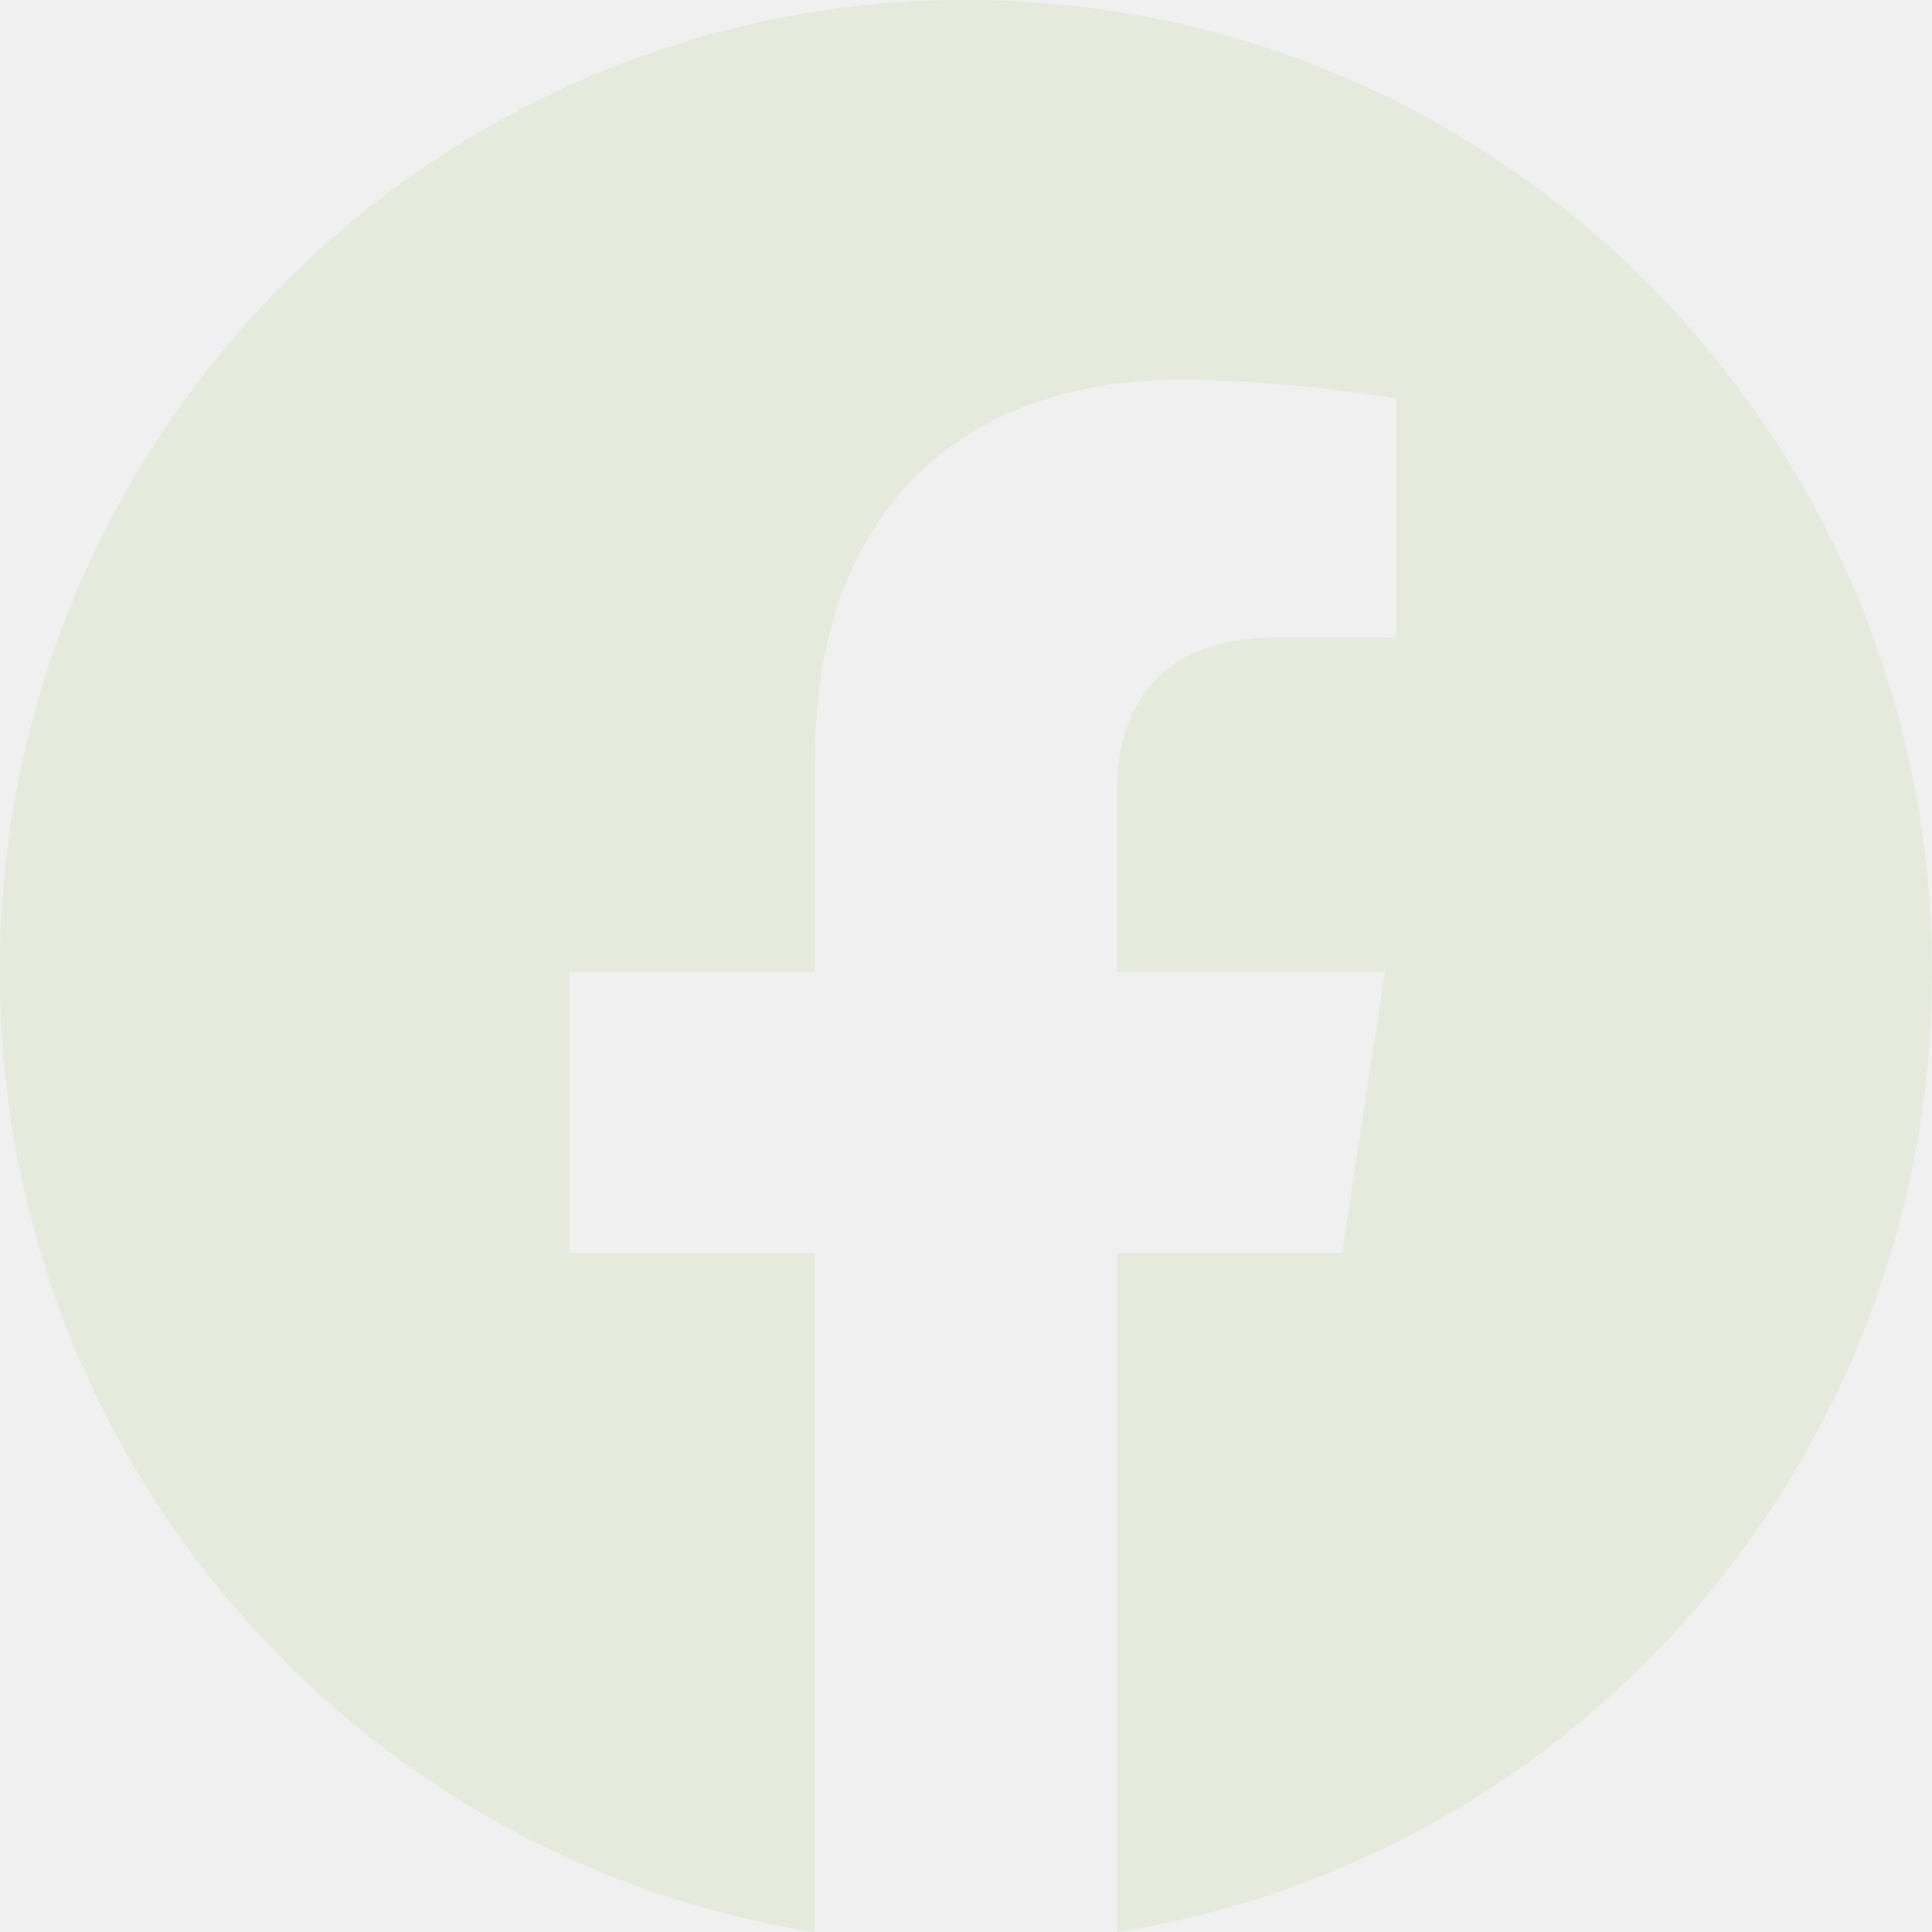
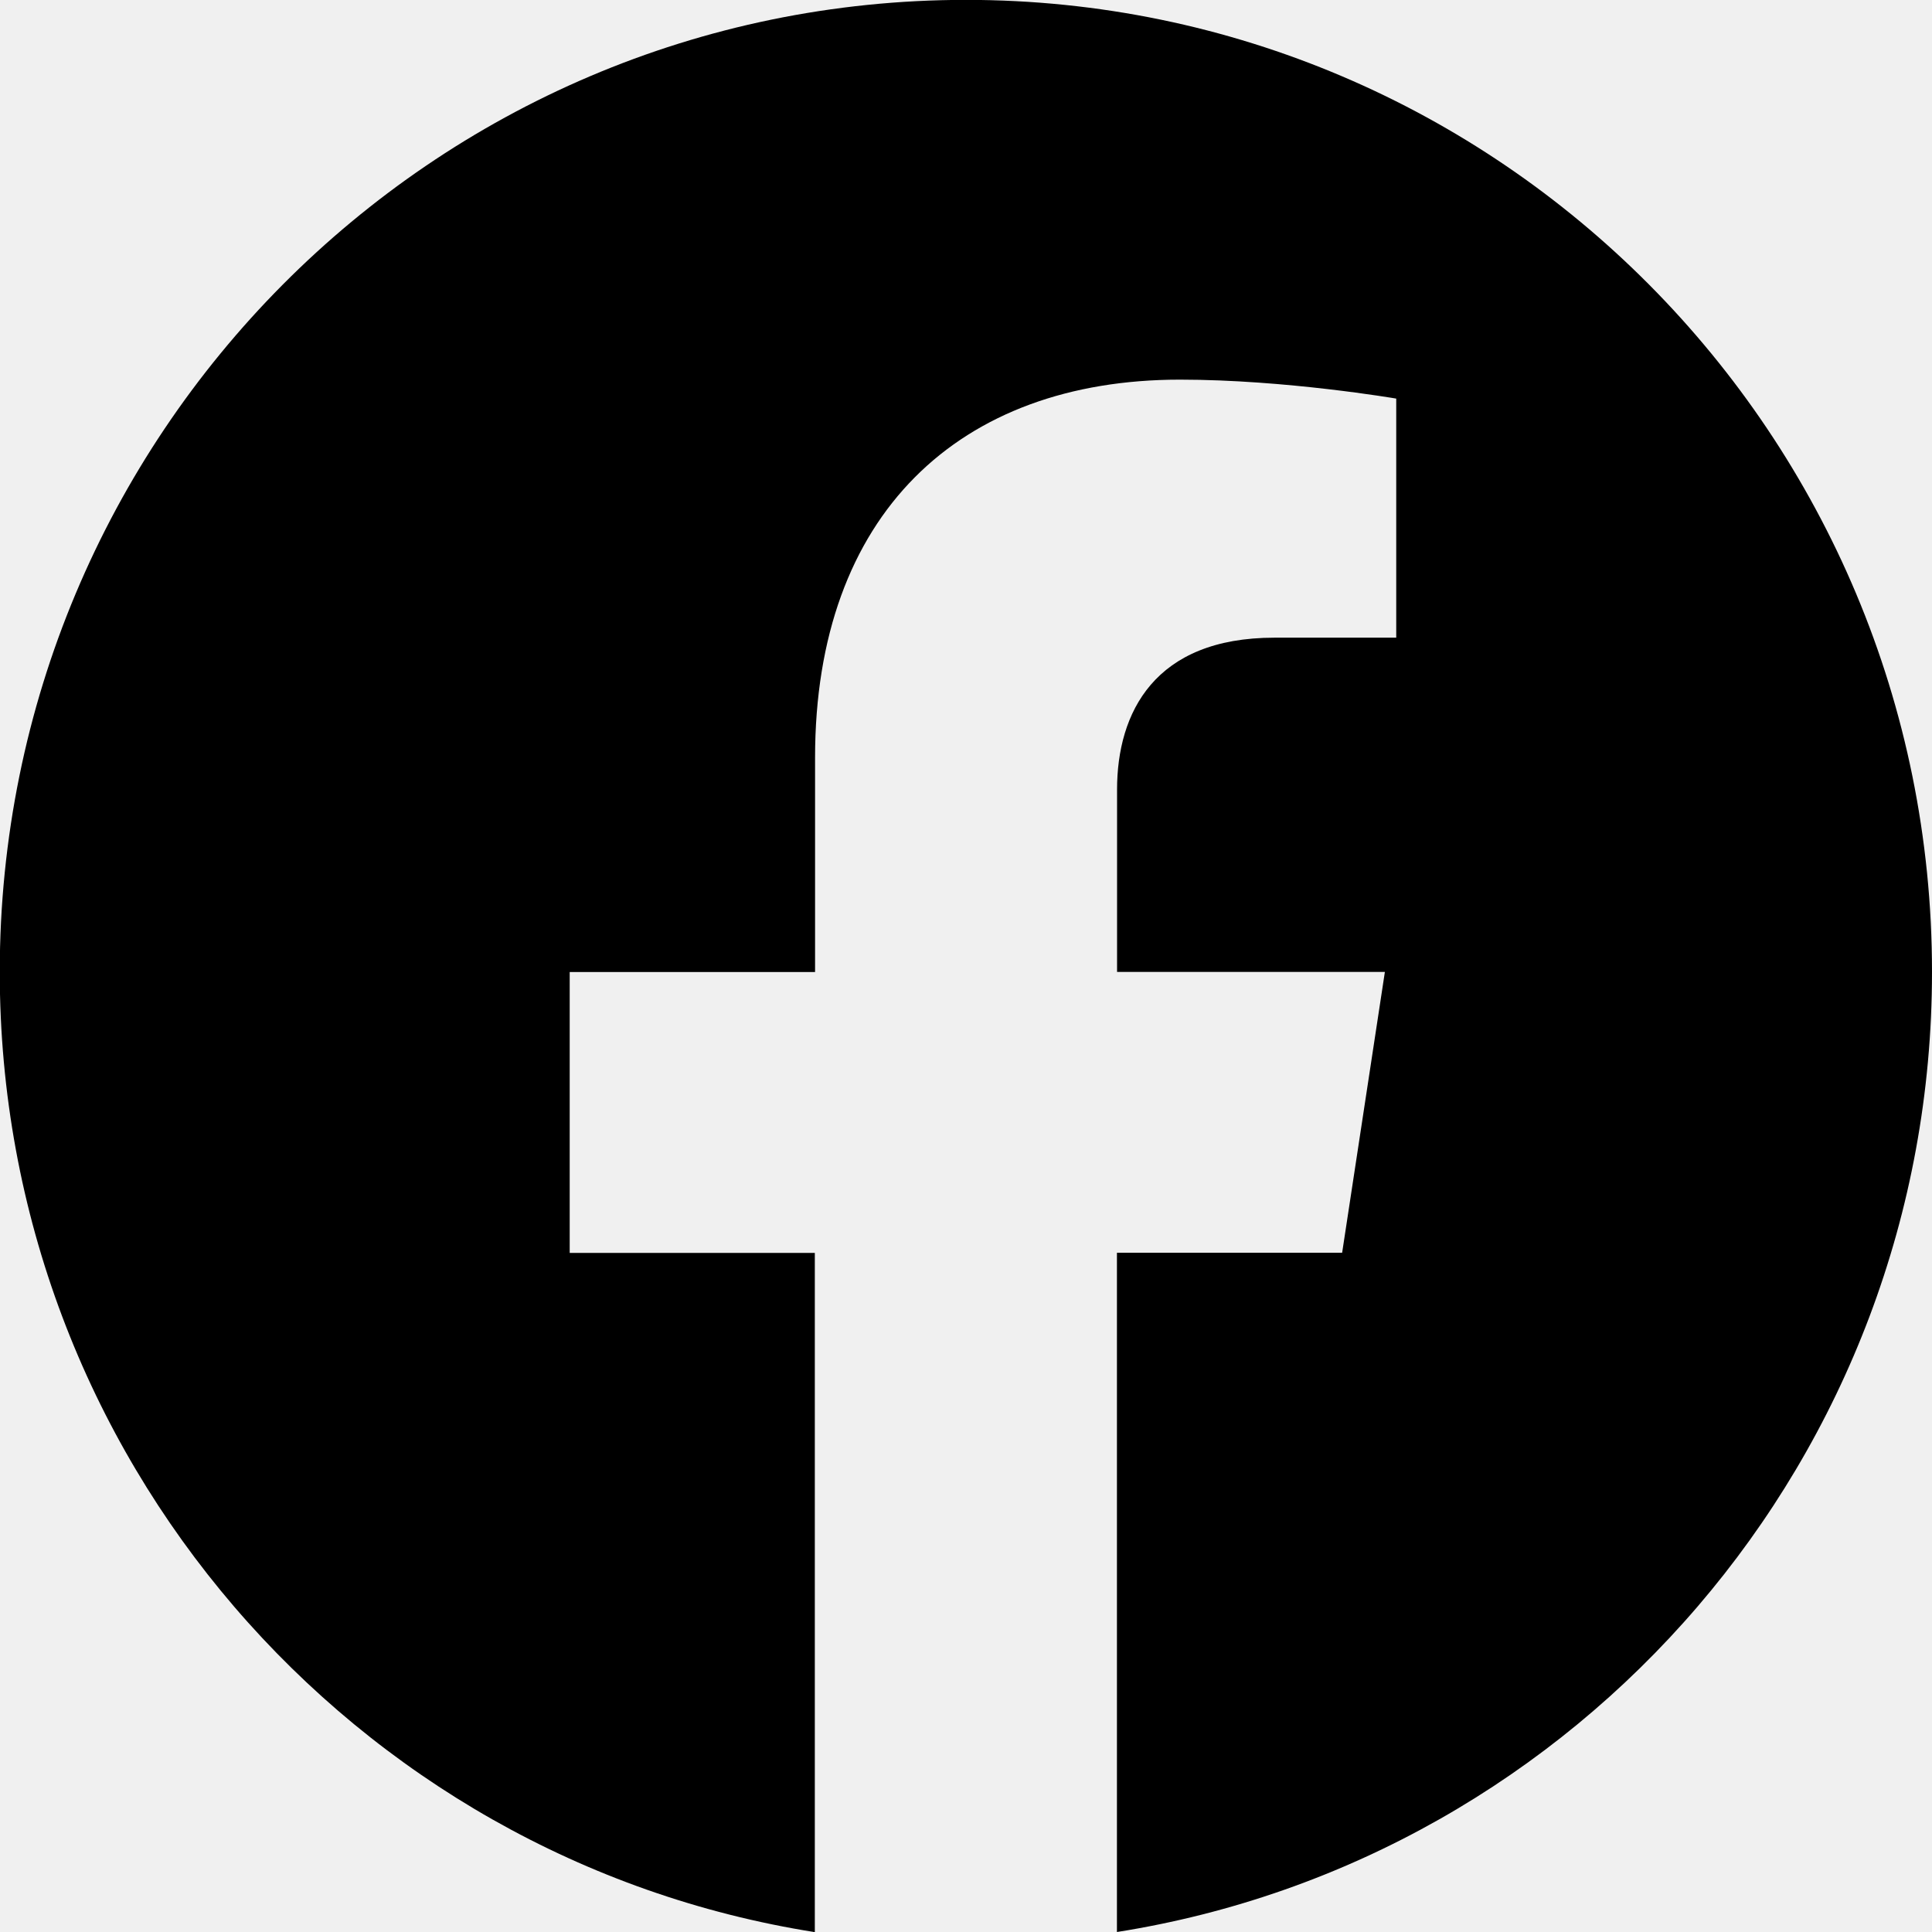
<svg xmlns="http://www.w3.org/2000/svg" width="16" height="16" viewBox="0 0 16 16" fill="none">
-   <g clip-path="url(#clip0_135_61)">
-     <path d="M16 8.049C16 3.603 12.418 -0.001 8 -0.001C3.58 2.34375e-05 -0.002 3.603 -0.002 8.05C-0.002 12.067 2.924 15.397 6.748 16.001V10.376H4.718V8.05H6.75V6.275C6.75 4.258 7.945 3.144 9.772 3.144C10.648 3.144 11.563 3.301 11.563 3.301V5.281H10.554C9.561 5.281 9.251 5.902 9.251 6.539V8.049H11.469L11.115 10.375H9.25V16C13.074 15.396 16 12.066 16 8.049Z" fill="#E6EADC" />
+   <g id="Facebook" clip-path="url(#clip0_135_61)">
+     <path id="Vector" d="M16 8.049C16 3.603 12.418 -0.001 8 -0.001C3.58 2.34375e-05 -0.002 3.603 -0.002 8.05C-0.002 12.067 2.924 15.397 6.748 16.001V10.376H4.718V8.05H6.75V6.275C6.75 4.258 7.945 3.144 9.772 3.144C10.648 3.144 11.563 3.301 11.563 3.301V5.281H10.554C9.561 5.281 9.251 5.902 9.251 6.539V8.049H11.469L11.115 10.375H9.25V16C13.074 15.396 16 12.066 16 8.049Z" fill="currentColor" />
  </g>
  <defs>
    <clipPath id="clip0_135_61">
      <rect width="16" height="16" fill="white" />
    </clipPath>
  </defs>
</svg>
